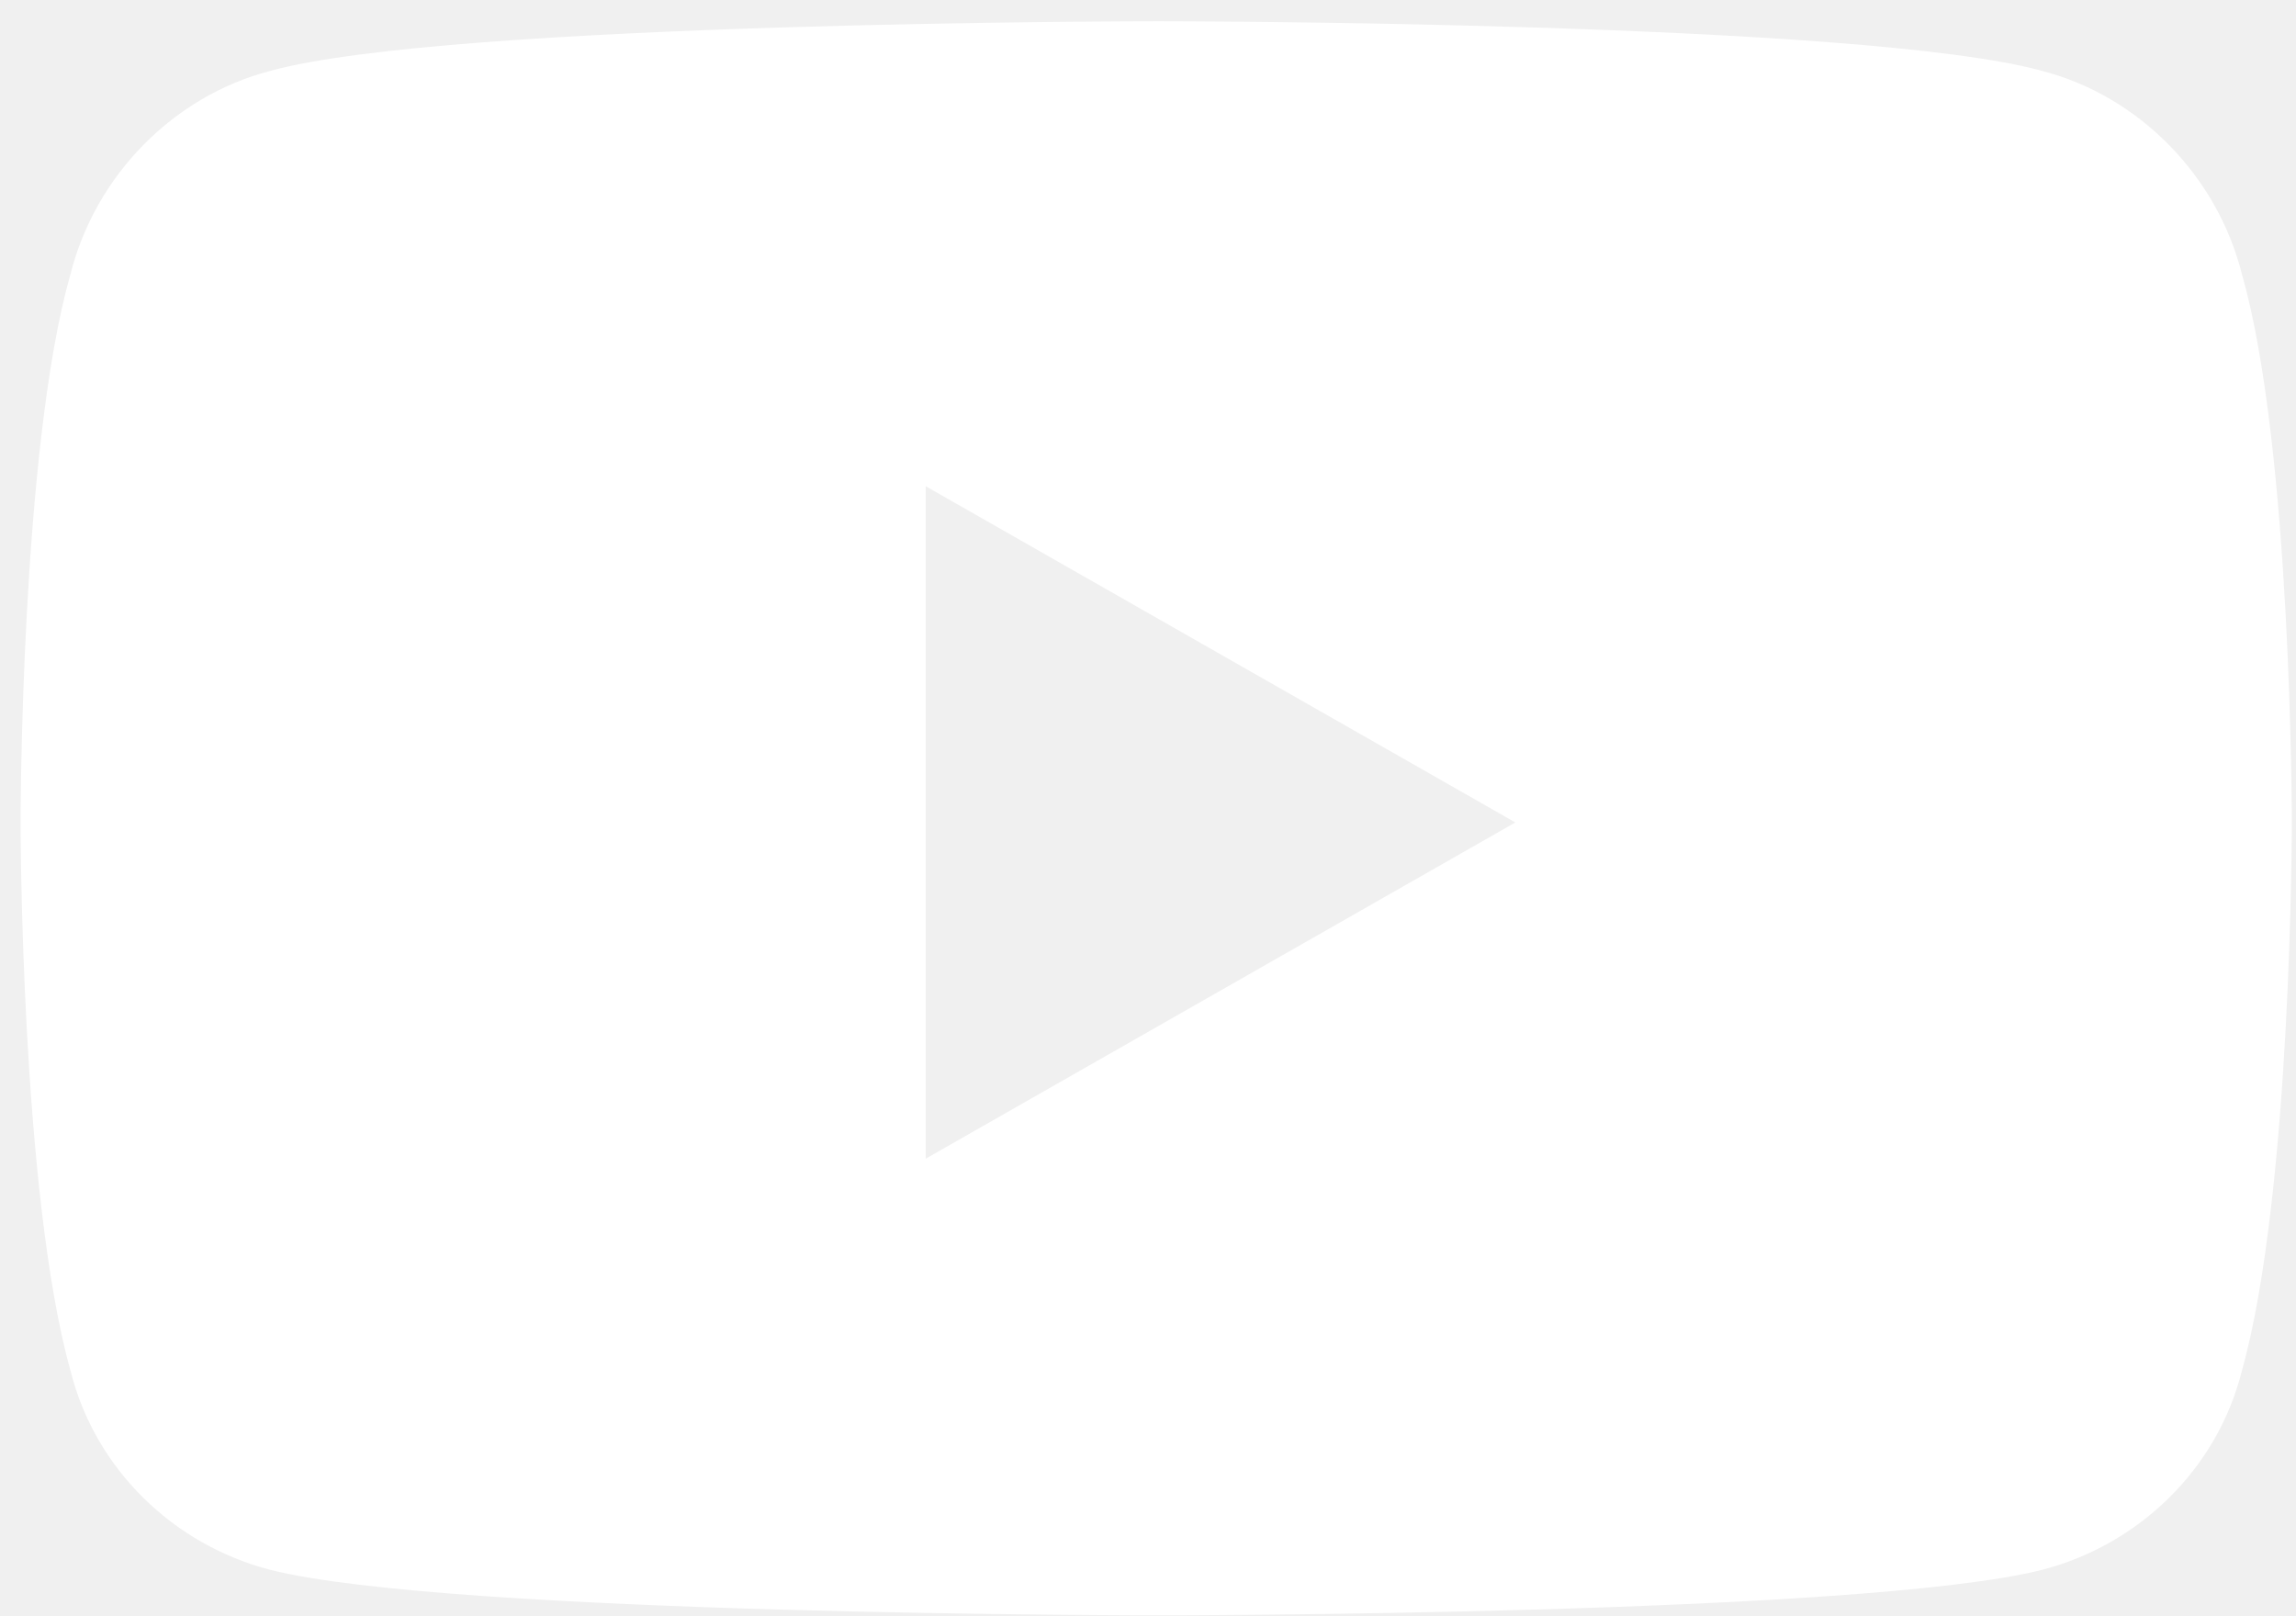
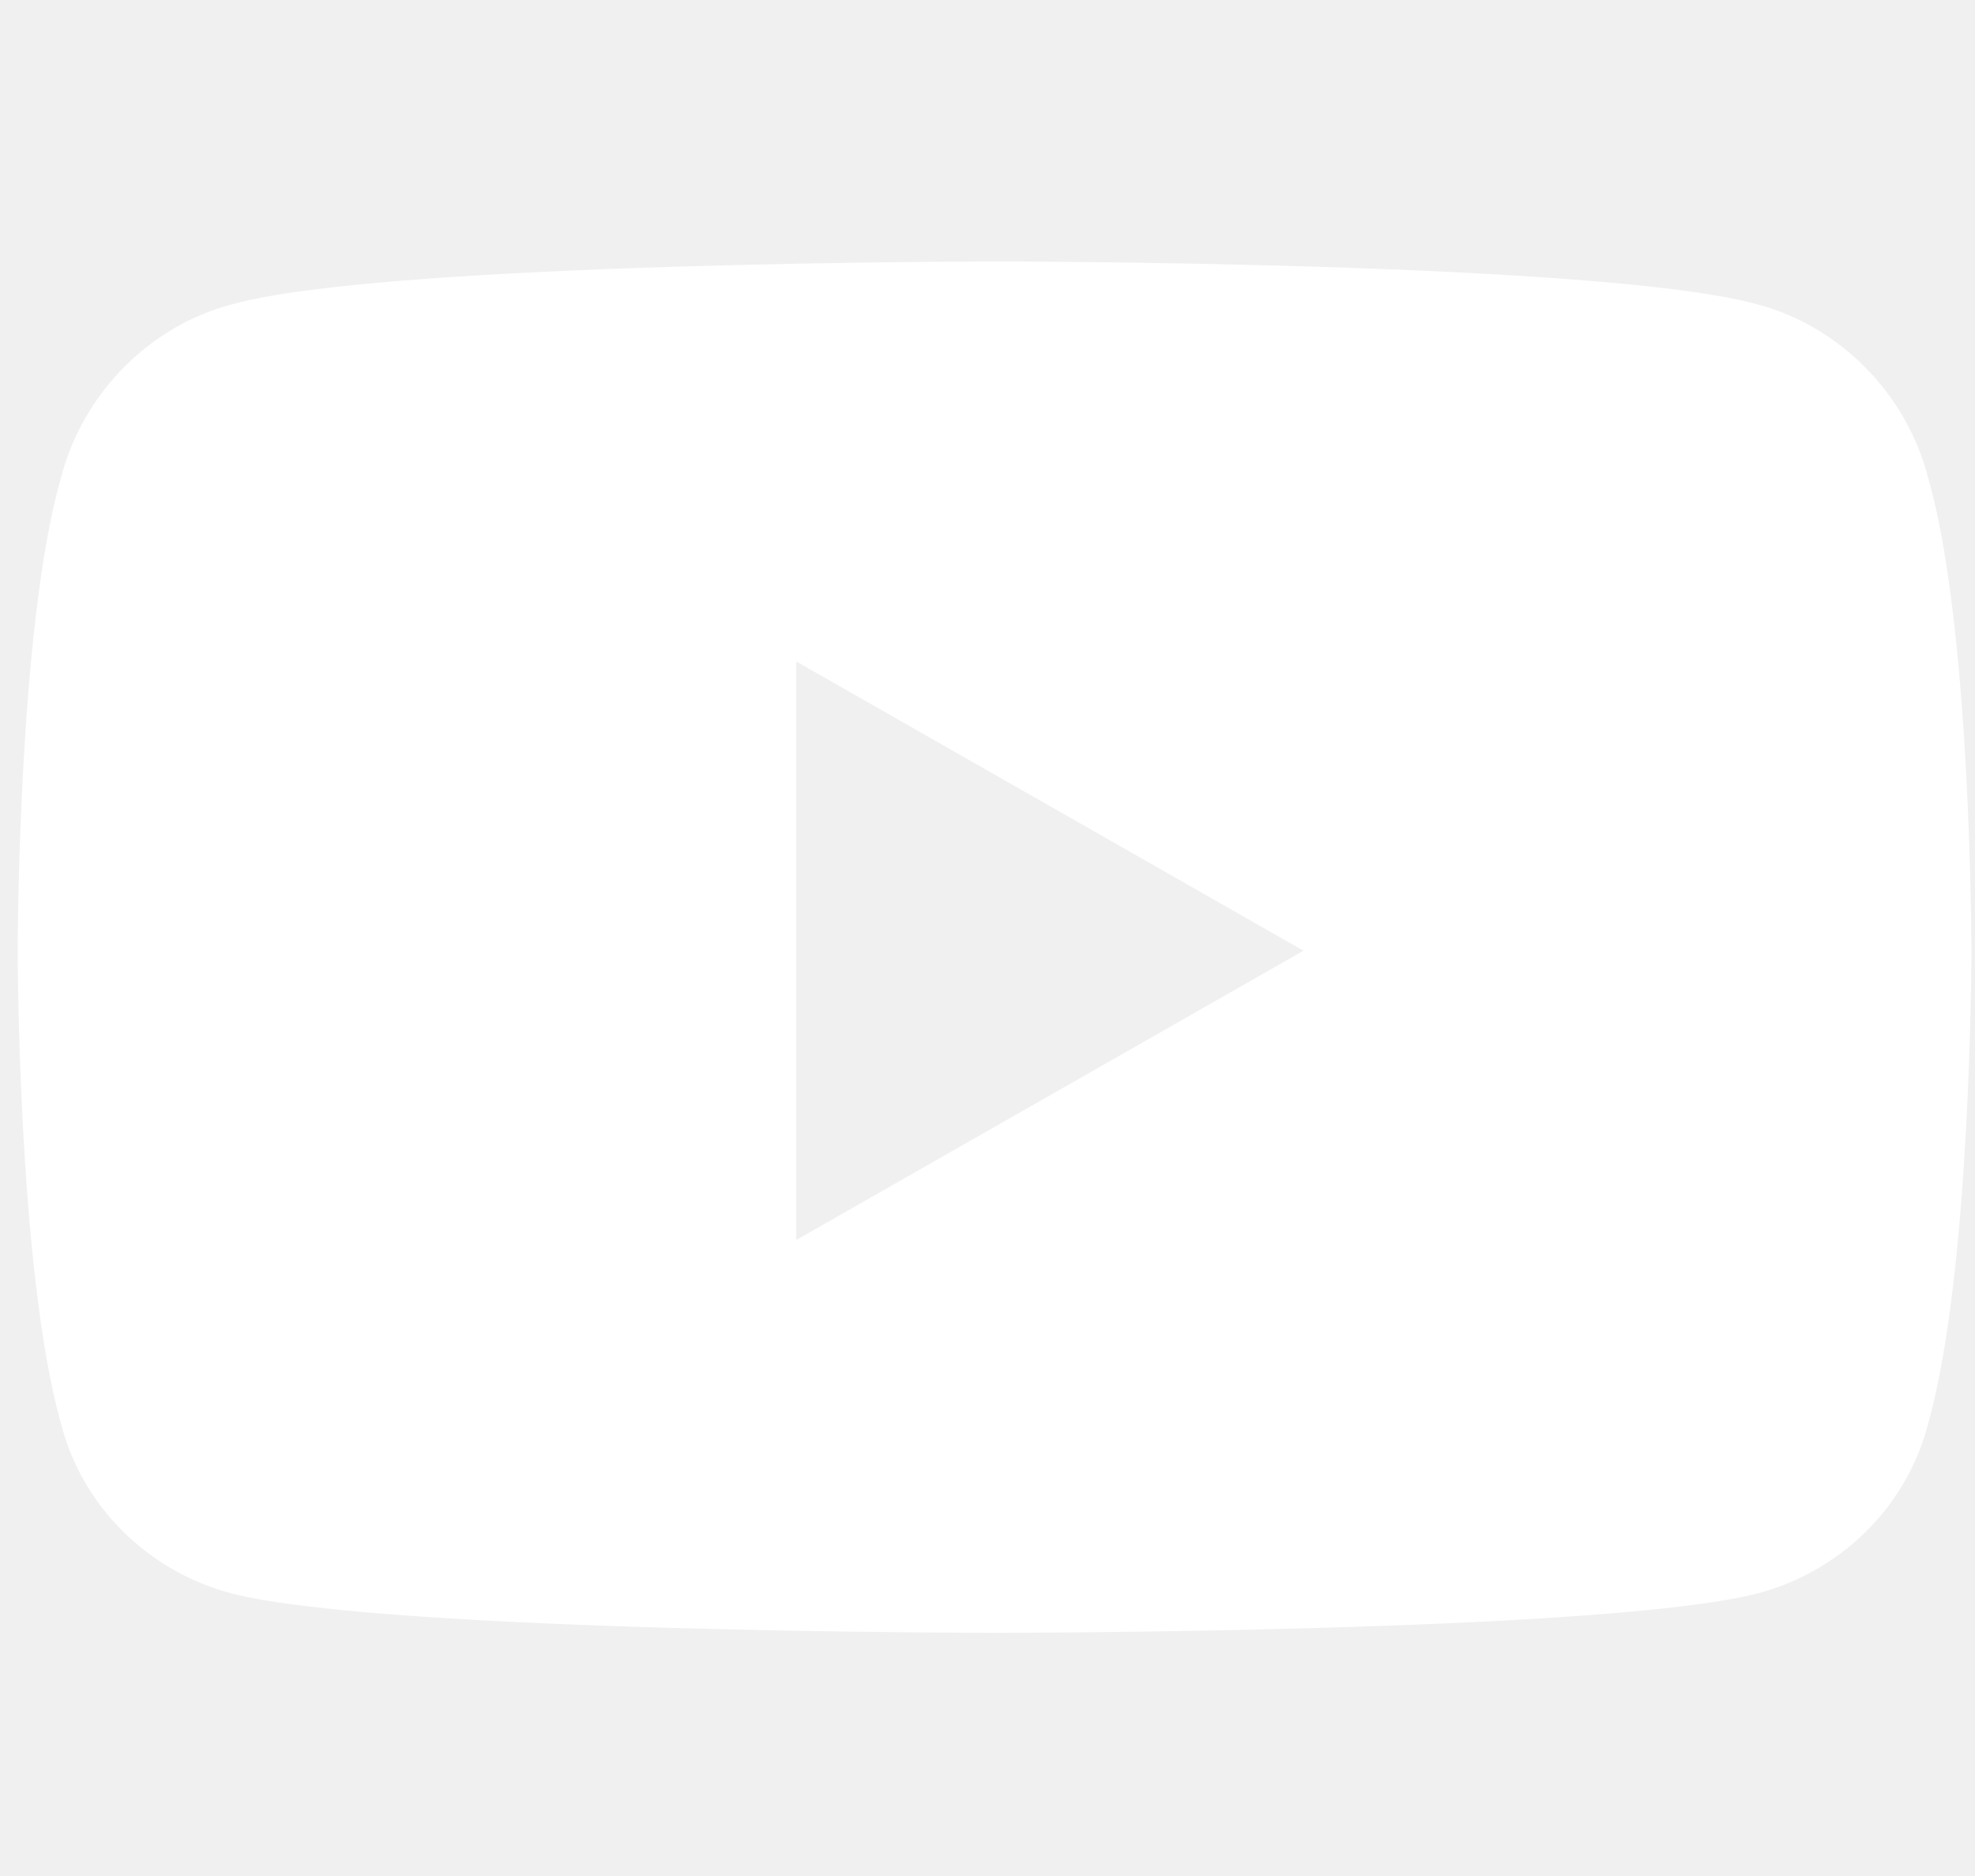
- <svg xmlns="http://www.w3.org/2000/svg" width="27" height="19" viewBox="0 0 27 19" fill="none">
-   <path d="M26.365 3.229C26.072 2.057 25.144 1.129 24.021 0.836C21.921 0.25 13.621 0.25 13.621 0.25C13.621 0.25 5.271 0.25 3.171 0.836C2.048 1.129 1.121 2.057 0.828 3.229C0.242 5.279 0.242 9.674 0.242 9.674C0.242 9.674 0.242 14.02 0.828 16.119C1.121 17.291 2.048 18.17 3.171 18.463C5.271 19 13.621 19 13.621 19C13.621 19 21.921 19 24.021 18.463C25.144 18.17 26.072 17.291 26.365 16.119C26.951 14.02 26.951 9.674 26.951 9.674C26.951 9.674 26.951 5.279 26.365 3.229ZM10.886 13.629V5.719L17.82 9.674L10.886 13.629Z" fill="#FFFFFF" />
+ <svg xmlns="http://www.w3.org/2000/svg" width="20" height="19" viewBox="0 0 27 19" fill="#FFFFFF">
+   <path d="M26.365 3.229C26.072 2.057 25.144 1.129 24.021 0.836C21.921 0.25 13.621 0.25 13.621 0.25C13.621 0.25 5.271 0.25 3.171 0.836C2.048 1.129 1.121 2.057 0.828 3.229C0.242 5.279 0.242 9.674 0.242 9.674C0.242 9.674 0.242 14.02 0.828 16.119C1.121 17.291 2.048 18.17 3.171 18.463C5.271 19 13.621 19 13.621 19C13.621 19 21.921 19 24.021 18.463C25.144 18.17 26.072 17.291 26.365 16.119C26.951 14.02 26.951 9.674 26.951 9.674C26.951 9.674 26.951 5.279 26.365 3.229ZM10.886 13.629V5.719L17.82 9.674L10.886 13.629Z" />
</svg>
